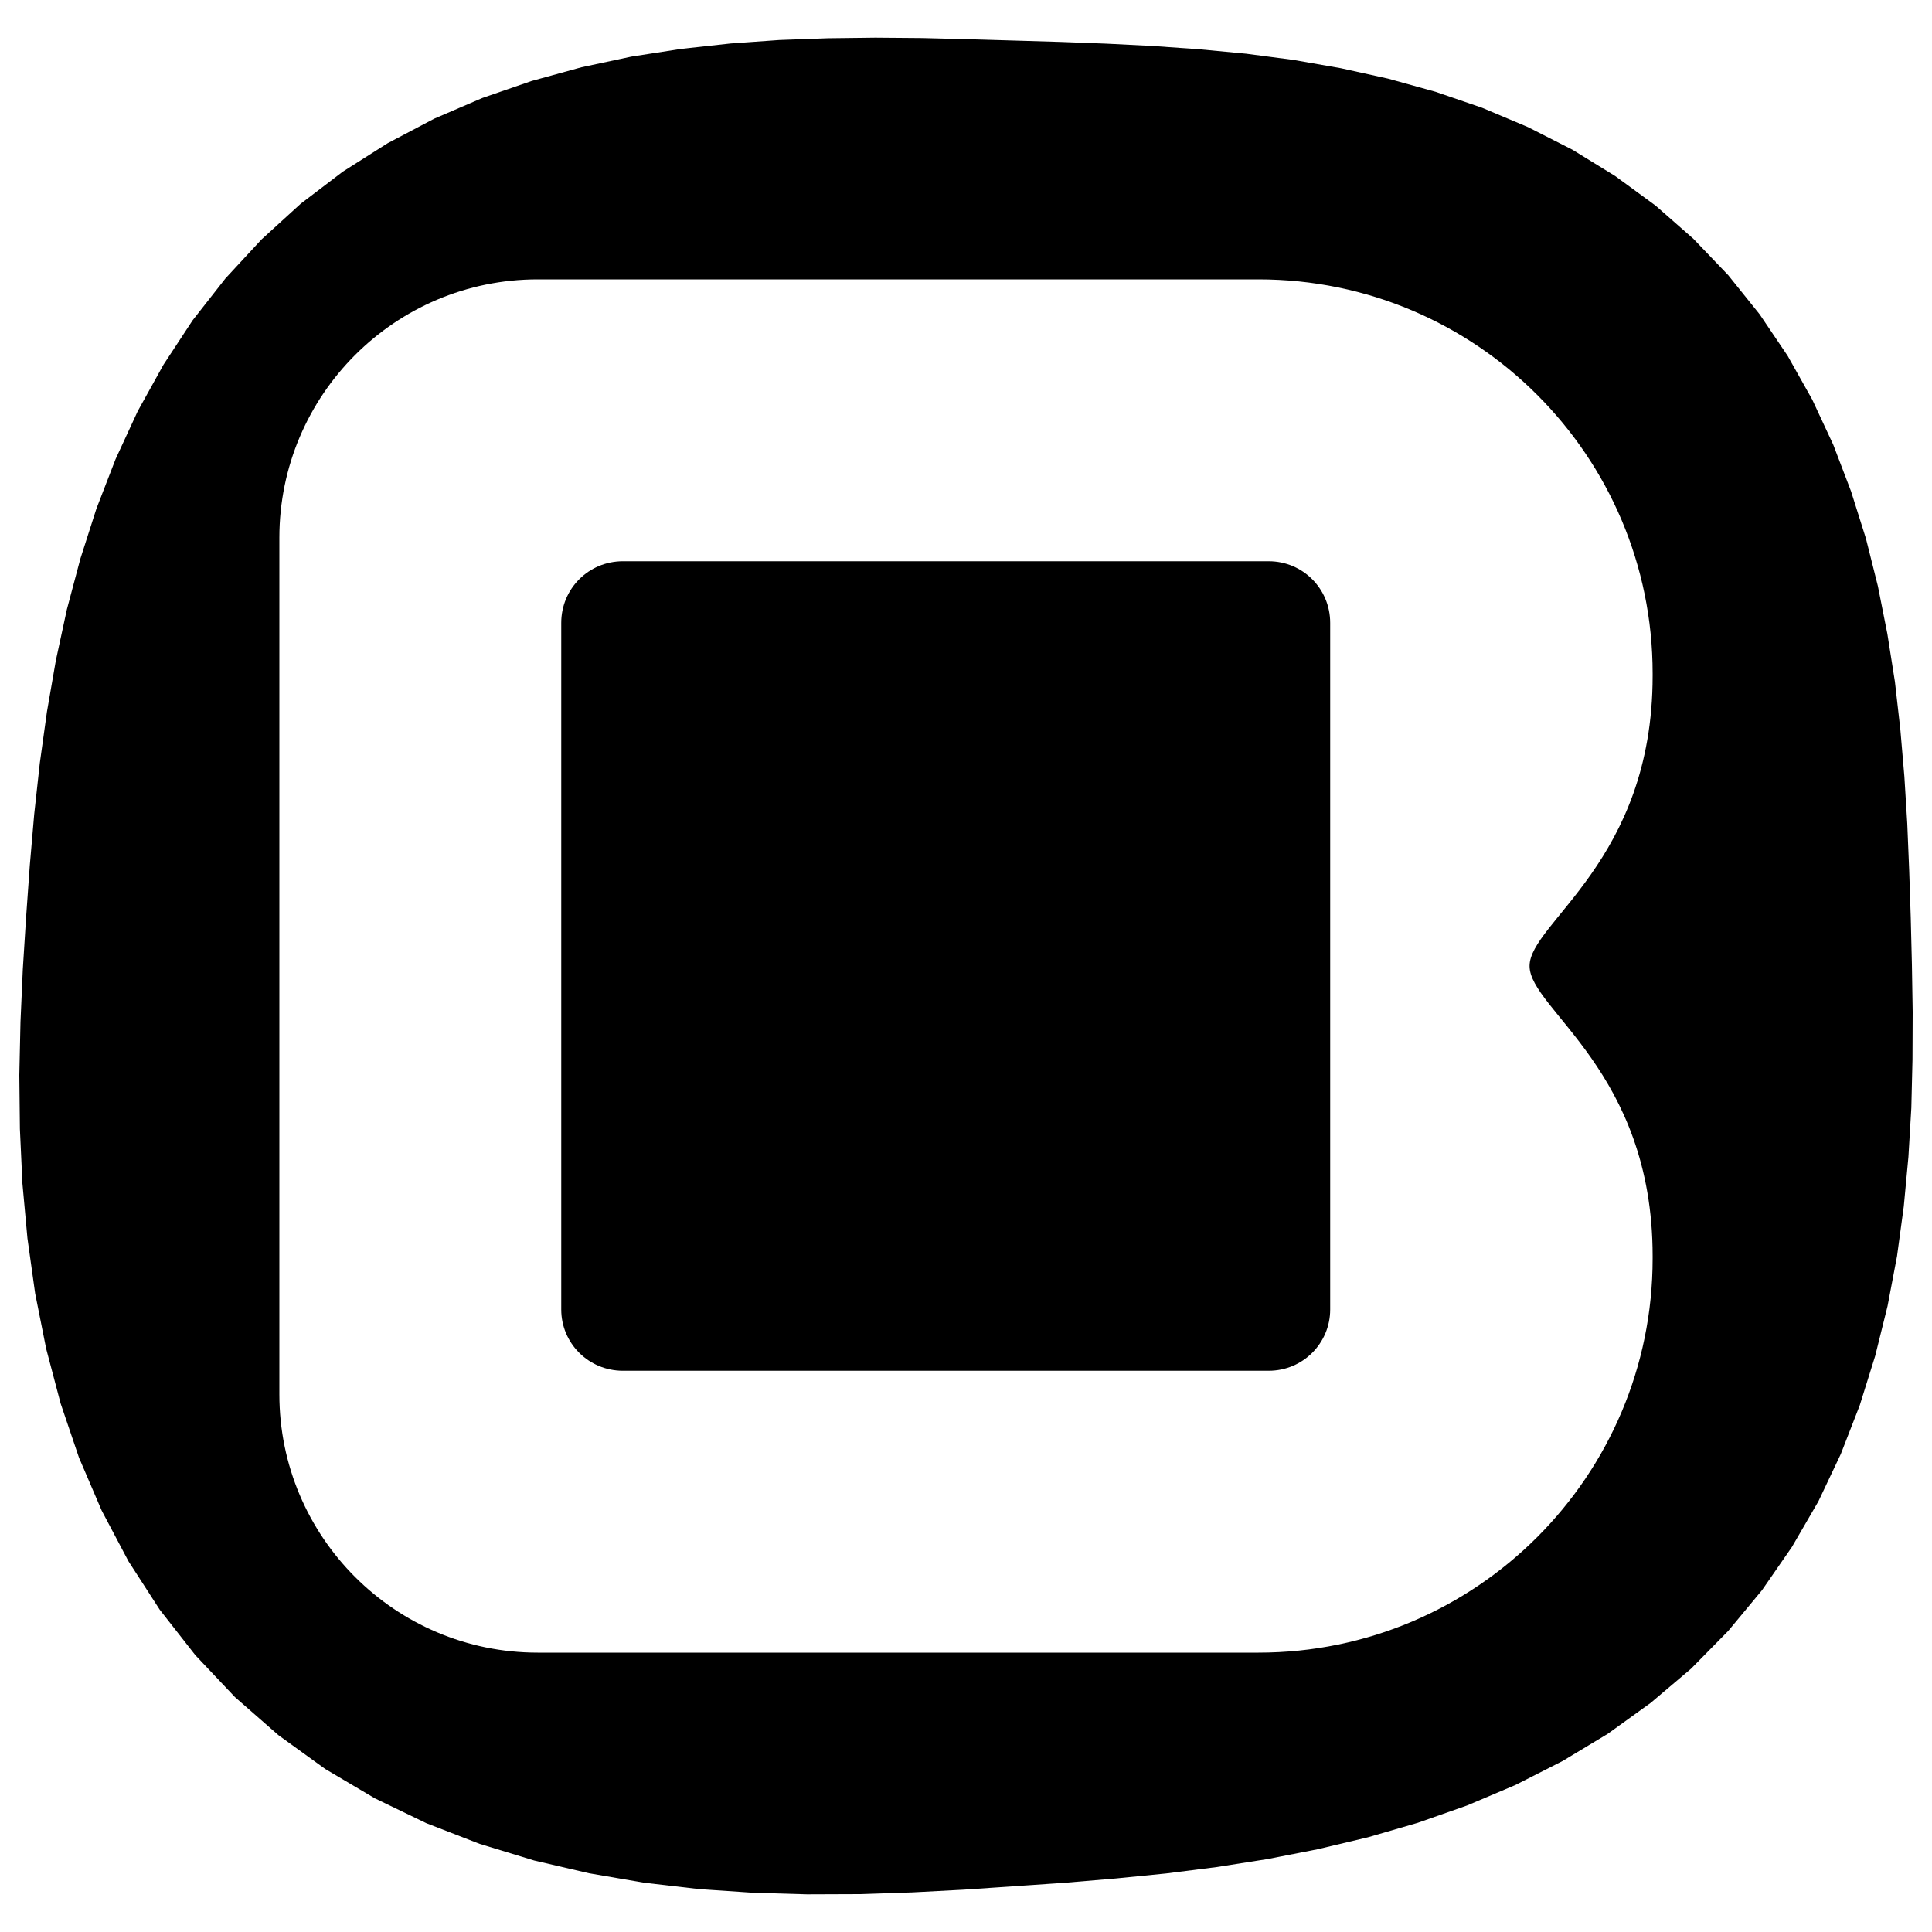
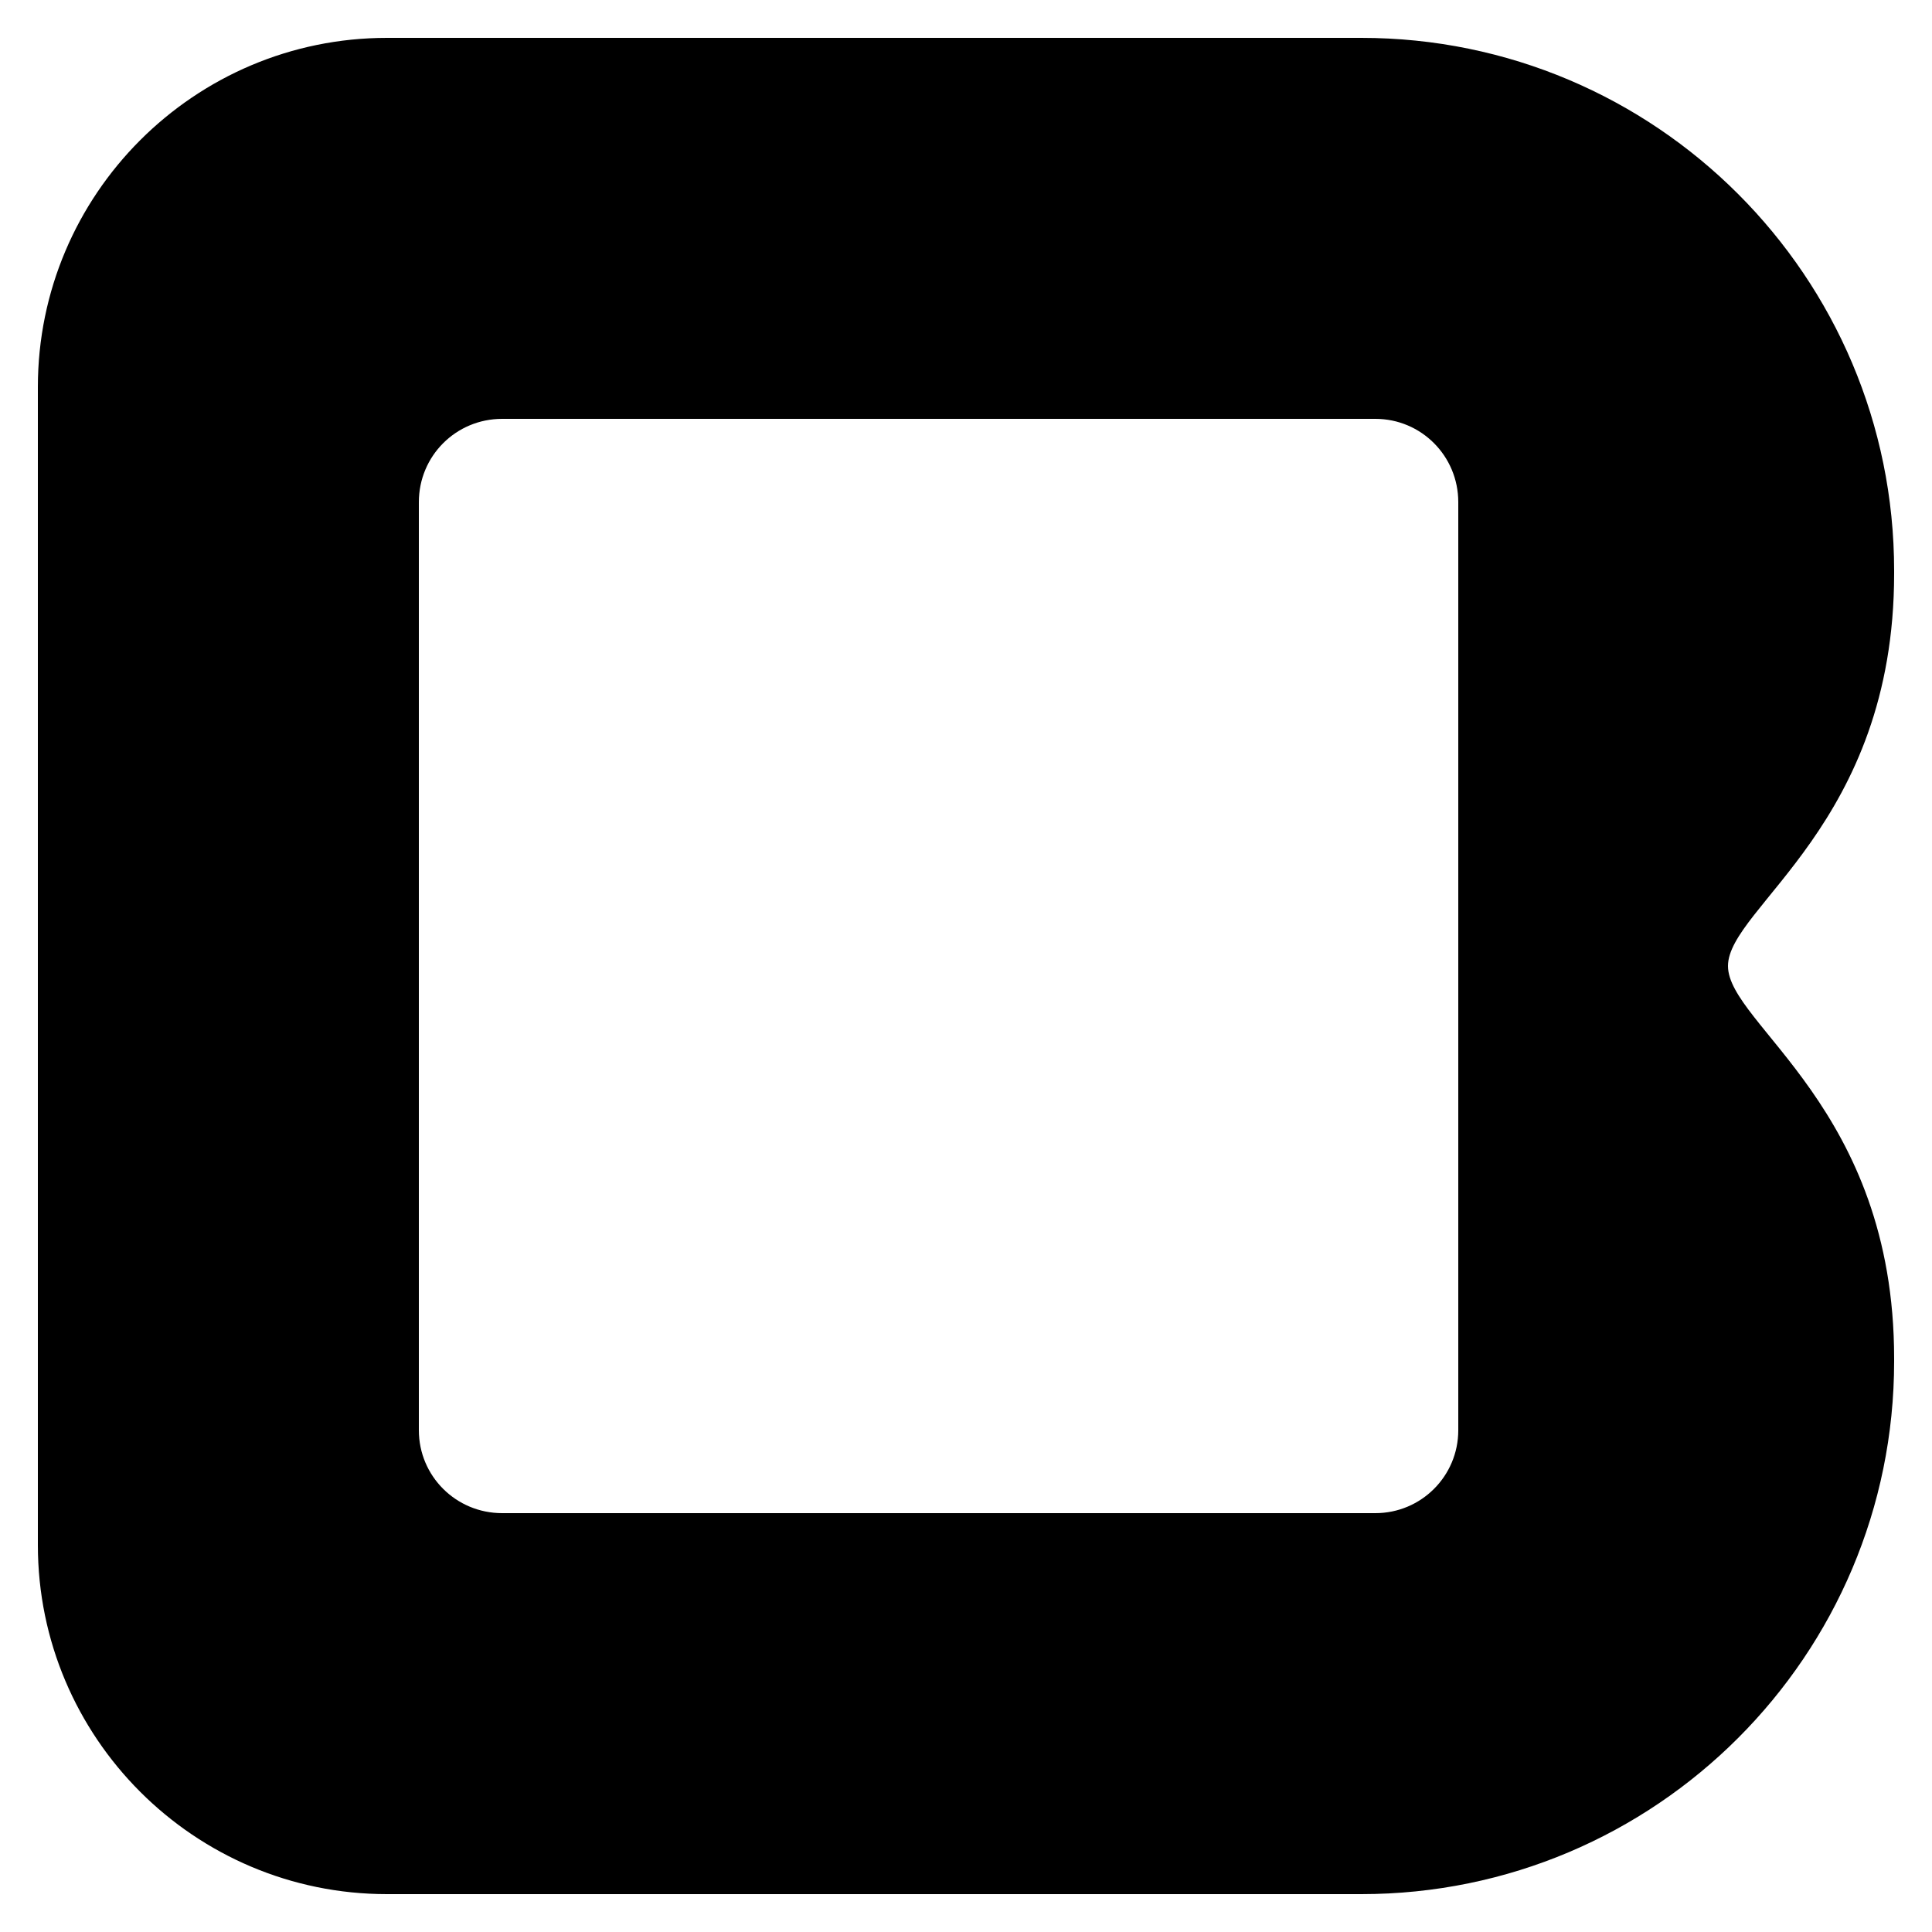
<svg xmlns="http://www.w3.org/2000/svg" viewBox="0 0 100 100">
-   <path fill-rule="evenodd" d="M98.90 47.49L98.96 49.92L99.00 52.37L98.99 54.85L98.93 57.35L98.78 59.88L98.54 62.44L98.19 65.02L97.70 67.60L97.06 70.18L96.26 72.74L95.28 75.26L94.12 77.71L92.75 80.07L91.20 82.31L89.45 84.42L87.53 86.37L85.44 88.14L83.22 89.74L80.88 91.15L78.44 92.39L75.94 93.45L73.38 94.35L70.80 95.10L68.19 95.72L65.58 96.23L62.97 96.64L60.36 96.97L57.75 97.23L55.14 97.45L52.52 97.63L49.88 97.81L47.22 97.95L44.51 98.04L41.77 98.05L38.99 97.97L36.18 97.78L33.34 97.45L30.49 96.96L27.65 96.30L24.83 95.44L22.07 94.37L19.40 93.08L16.83 91.56L14.41 89.81L12.16 87.84L10.11 85.67L8.27 83.32L6.65 80.81L5.26 78.18L4.09 75.45L3.14 72.65L2.39 69.81L1.82 66.95L1.42 64.09L1.16 61.25L1.03 58.43L1.00 55.65L1.06 52.90L1.18 50.18L1.35 47.49L1.54 44.82L1.77 42.15L2.06 39.50L2.43 36.84L2.89 34.19L3.46 31.55L4.16 28.92L4.99 26.33L5.98 23.77L7.13 21.28L8.46 18.88L9.97 16.58L11.67 14.41L13.54 12.39L15.57 10.54L17.75 8.88L20.07 7.41L22.48 6.14L24.97 5.07L27.52 4.19L30.10 3.48L32.68 2.93L35.26 2.53L37.82 2.25L40.35 2.07L42.85 1.98L45.31 1.95L47.74 1.97L50.14 2.03L52.52 2.10L54.89 2.17L57.27 2.26L59.66 2.38L62.07 2.55L64.50 2.78L66.94 3.10L69.40 3.53L71.85 4.07L74.30 4.75L76.72 5.58L79.09 6.58L81.39 7.75L83.60 9.11L85.69 10.64L87.65 12.36L89.45 14.24L91.08 16.27L92.53 18.42L93.80 20.68L94.89 23.02L95.81 25.43L96.58 27.87L97.20 30.34L97.69 32.81L98.08 35.28L98.36 37.74L98.57 40.19L98.72 42.63L98.82 45.06ZM27.83 14.46H65.14C76.4 14.46 85.54 23.6 85.54 34.86V34.98C85.54 44.58 79.17 47.75 79.17 50C79.17 52.25 85.54 55.42 85.54 65.02V65.14C85.54 76.4 76.4 85.54 65.14 85.54H27.83C20.45 85.54 14.46 79.55 14.46 72.17V27.83C14.46 20.45 20.45 14.46 27.83 14.46ZM32.24 29.05C30.47 29.05 29.05 30.47 29.05 32.24V67.78C29.05 69.53 30.47 70.95 32.24 70.95H65.67C67.43 70.95 68.85 69.53 68.85 67.78V32.24C68.85 30.47 67.43 29.05 65.67 29.05Z" />
+   <path fill-rule="evenodd" d="M20.03 1.96H70.46C85.69 1.96 98.04 14.31 98.04 29.54V29.69C98.04 42.67 89.44 46.96 89.44 50C89.44 53.04 98.04 57.33 98.04 70.31V70.46C98.04 85.69 85.69 98.04 70.46 98.04H20.03C10.06 98.04 1.96 89.94 1.96 79.97V20.03C1.96 10.06 10.06 1.96 20.03 1.96ZM25.99 21.68C23.6 21.68 21.68 23.6 21.68 25.99V74.03C21.68 76.4 23.6 78.32 25.99 78.32H71.19C73.56 78.32 75.48 76.4 75.48 74.03V25.99C75.48 23.6 73.56 21.68 71.19 21.68Z" />
</svg>
